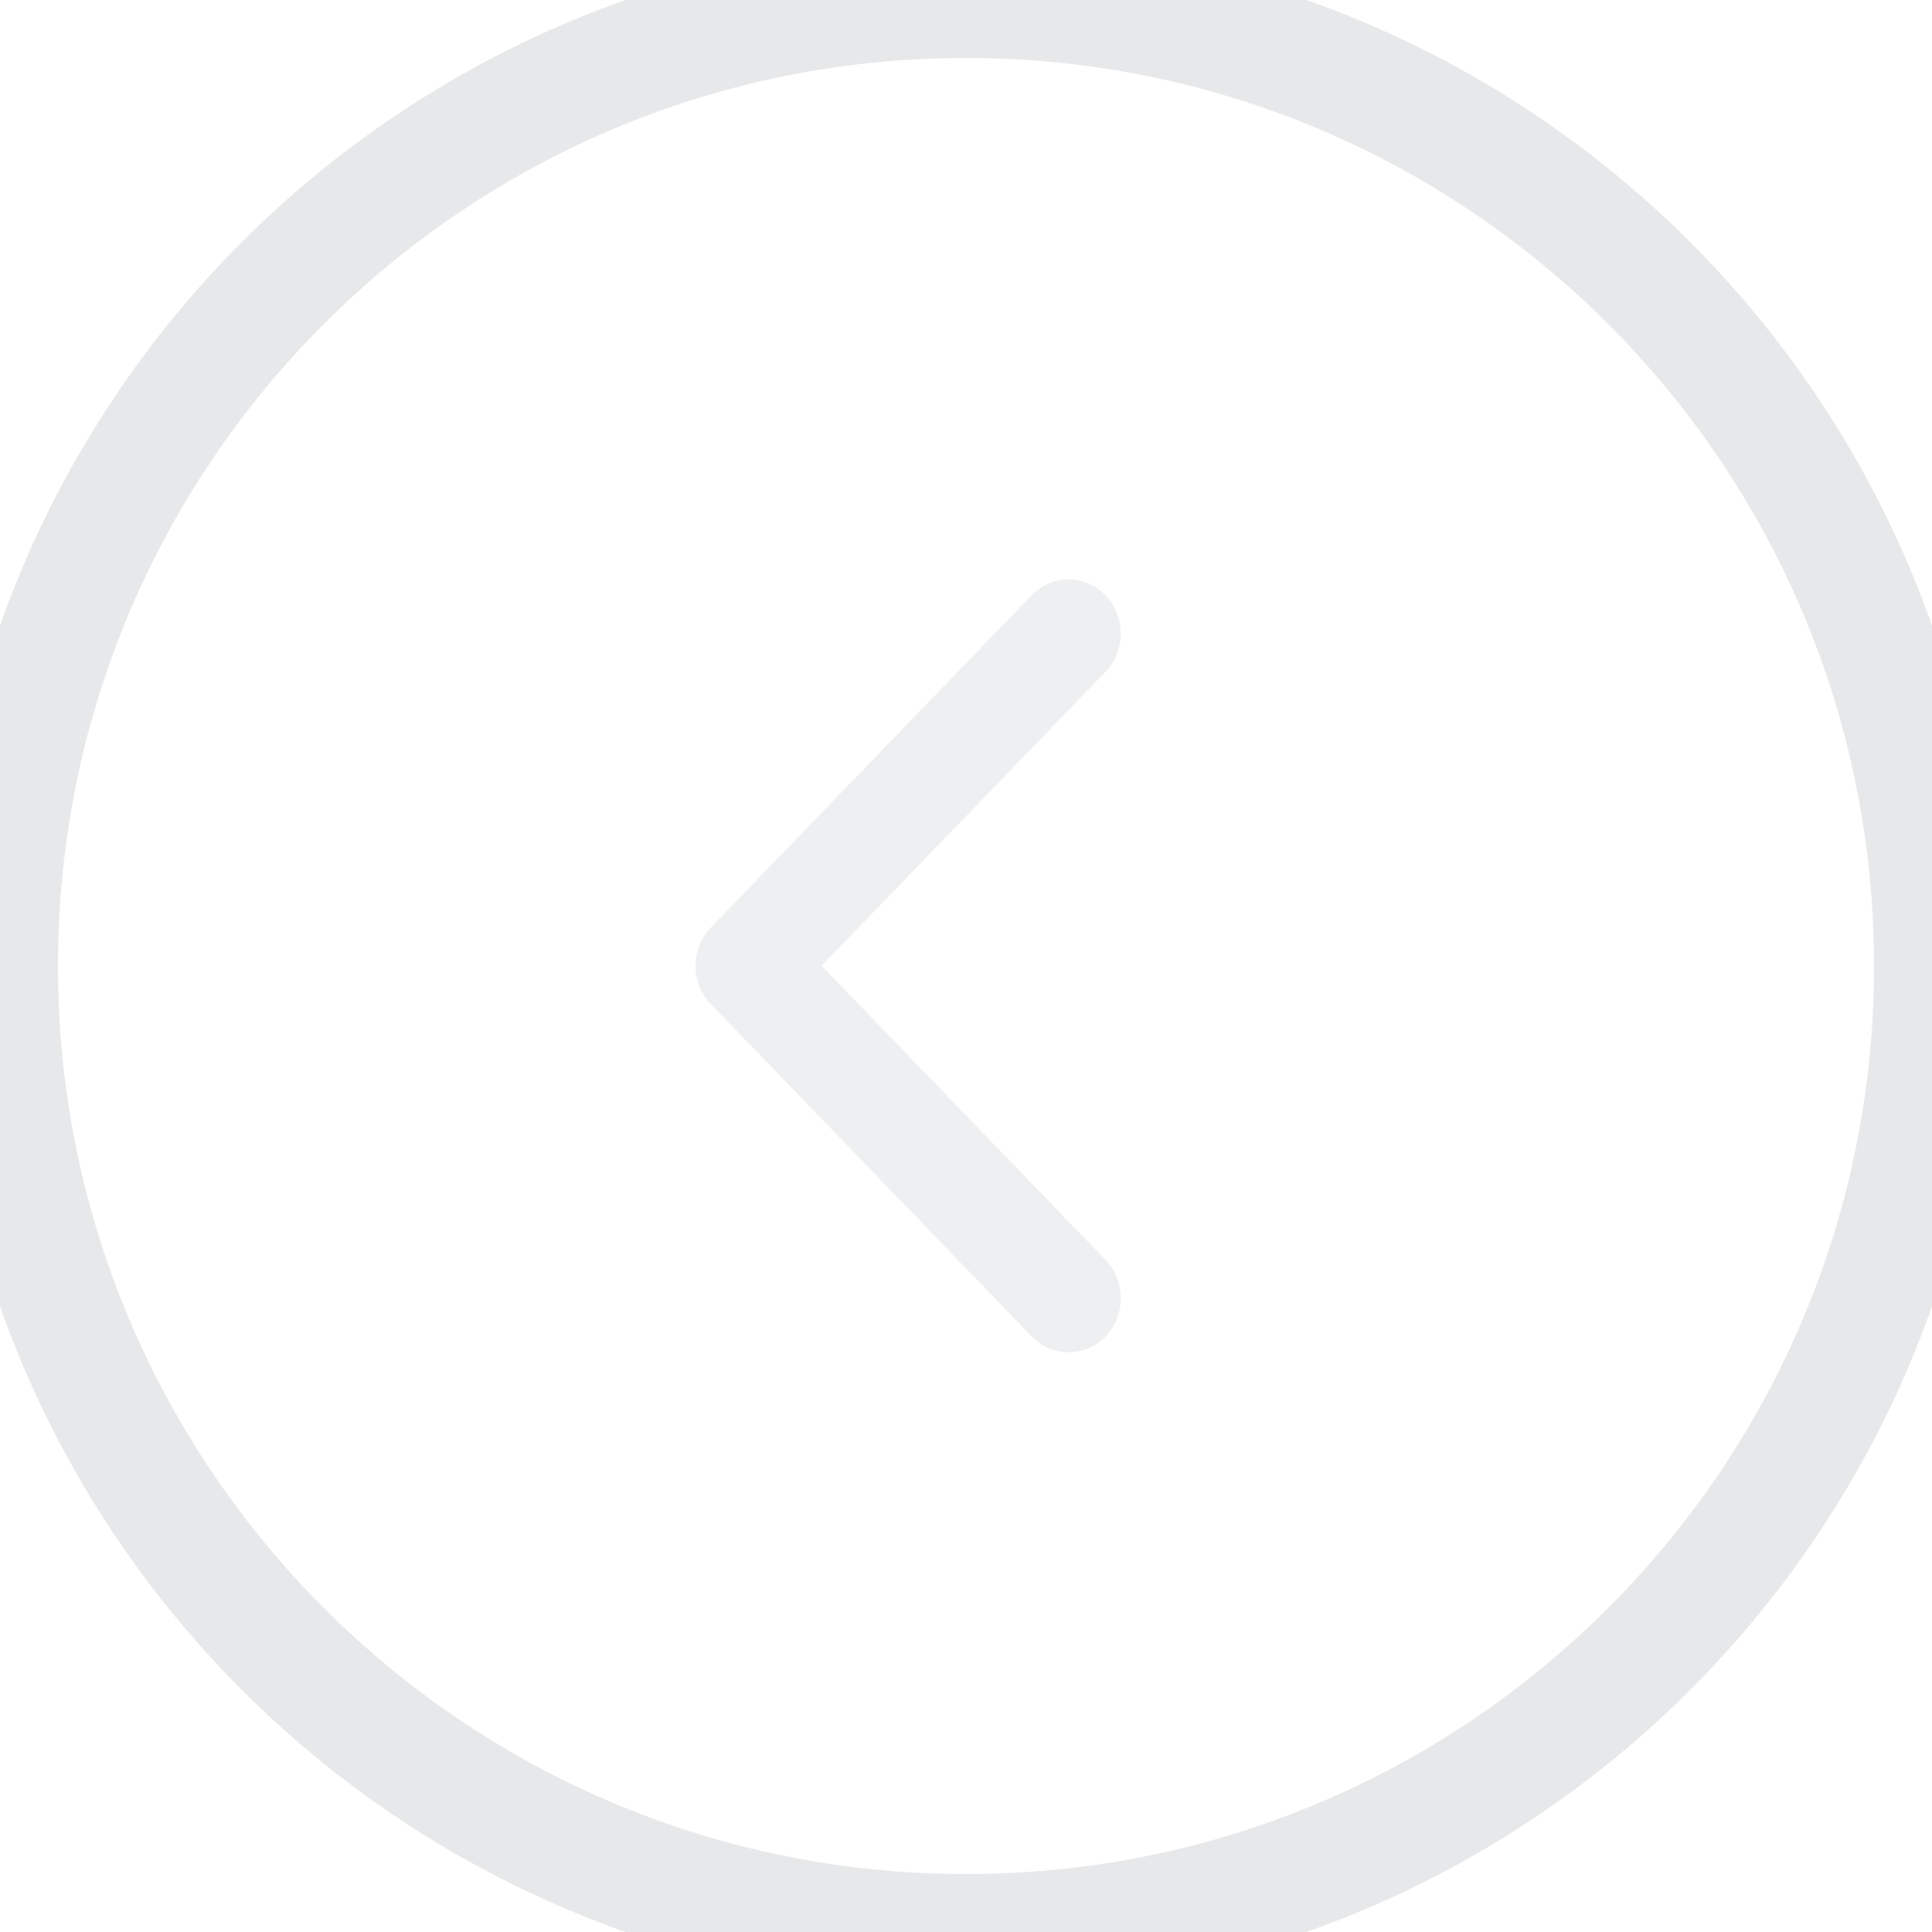
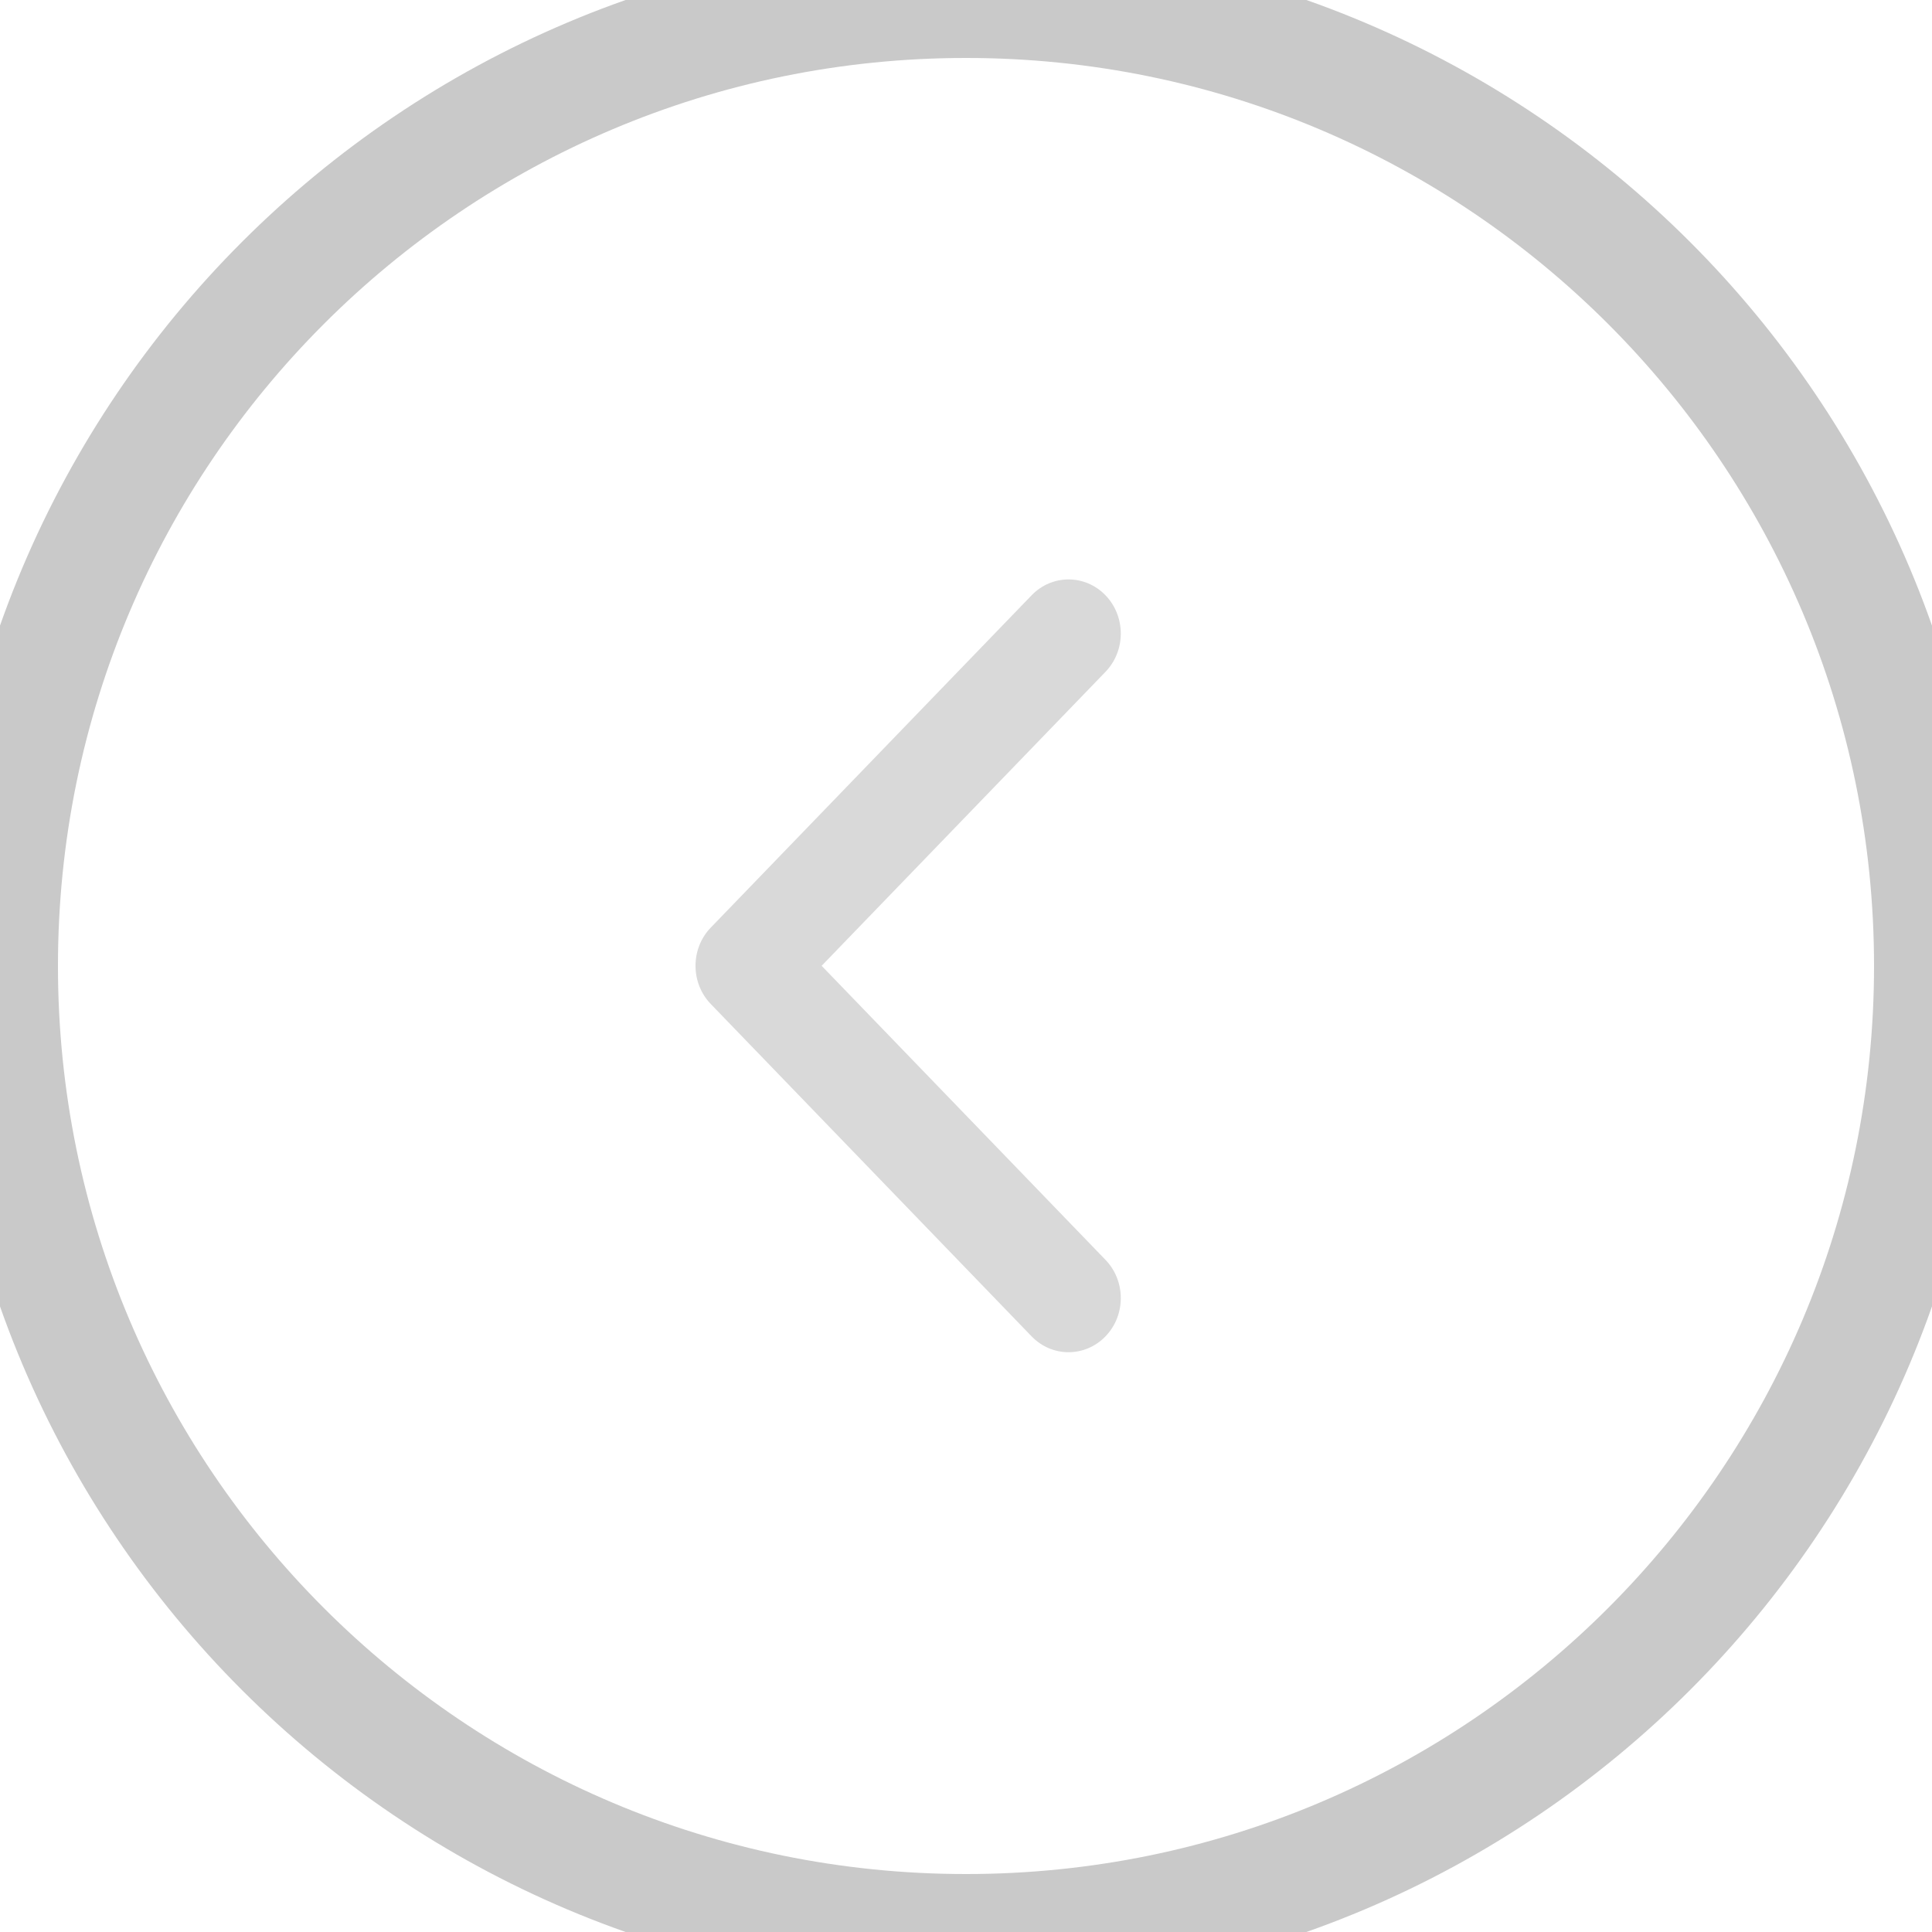
<svg xmlns="http://www.w3.org/2000/svg" version="1.1" baseProfile="full" height="50px" width="50px">
-   <path stroke="#e7e8e9" stroke-width="3px" stroke-linecap="butt" stroke-linejoin="miter" fill-opacity="0.702" fill="none" d="M25,0 C38.807,0 50,11.193 50,25 C50,38.807 38.807,50 25,50 C11.193,50 0,38.807 0,25 C0,11.193 11.193,0 25,0 Z " />
-   <path fill-opacity="0.702" fill="#e7e8e9" d="M18.396,25.985 C18.396,25.985 26.698,34.585 26.698,34.585 C27.226,35.132 28.082,35.132 28.61,34.585 C29.138,34.038 29.138,33.151 28.61,32.605 C28.61,32.605 21.264,24.995 21.264,24.995 C21.264,24.995 28.61,17.387 28.61,17.387 C29.138,16.84 29.138,15.953 28.61,15.406 C28.082,14.859 27.226,14.859 26.698,15.406 C26.698,15.406 18.395,24.006 18.395,24.006 C18.131,24.279 18,24.637 18,24.995 C18,25.354 18.132,25.713 18.396,25.985 Z " />
+   <path stroke="#c9c9c9" stroke-width="3px" stroke-linecap="butt" stroke-linejoin="miter" fill-opacity="0.702" fill="none" d="M25,0 C38.807,0 50,11.193 50,25 C50,38.807 38.807,50 25,50 C11.193,50 0,38.807 0,25 C0,11.193 11.193,0 25,0 Z " />
+   <path fill-opacity="0.702" fill="#c9c9c9" d="M18.396,25.985 C18.396,25.985 26.698,34.585 26.698,34.585 C27.226,35.132 28.082,35.132 28.61,34.585 C29.138,34.038 29.138,33.151 28.61,32.605 C28.61,32.605 21.264,24.995 21.264,24.995 C21.264,24.995 28.61,17.387 28.61,17.387 C29.138,16.84 29.138,15.953 28.61,15.406 C28.082,14.859 27.226,14.859 26.698,15.406 C26.698,15.406 18.395,24.006 18.395,24.006 C18.131,24.279 18,24.637 18,24.995 C18,25.354 18.132,25.713 18.396,25.985 Z " />
</svg>
